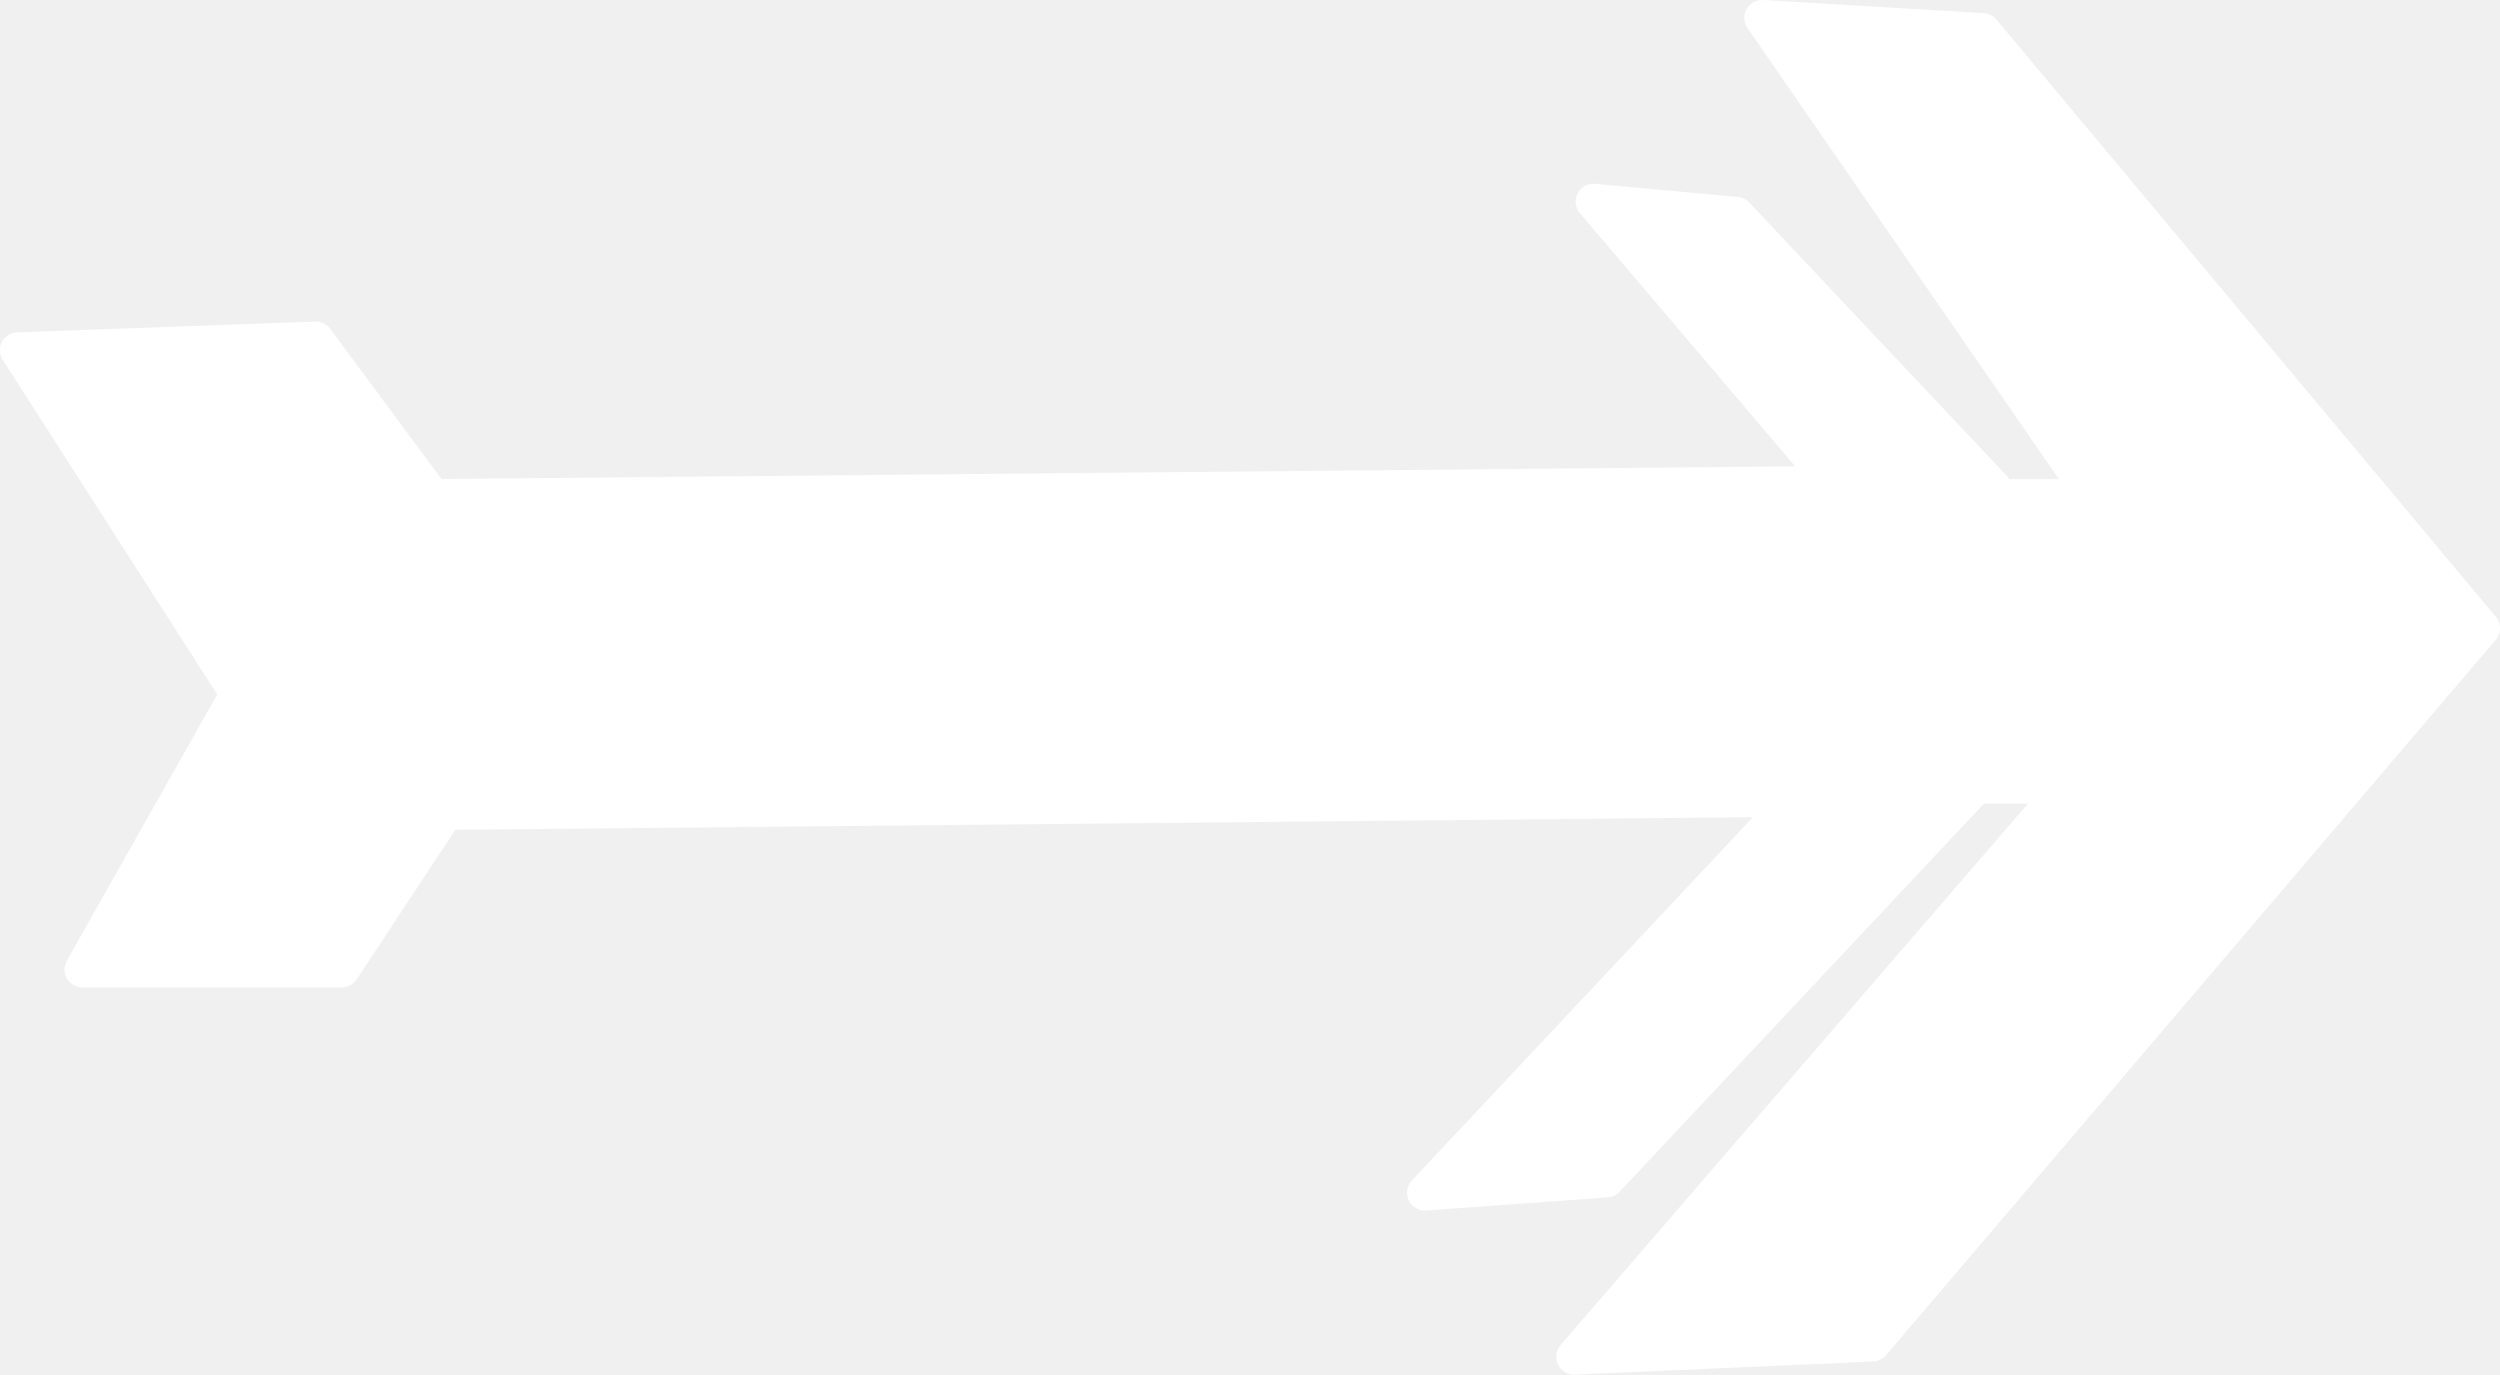
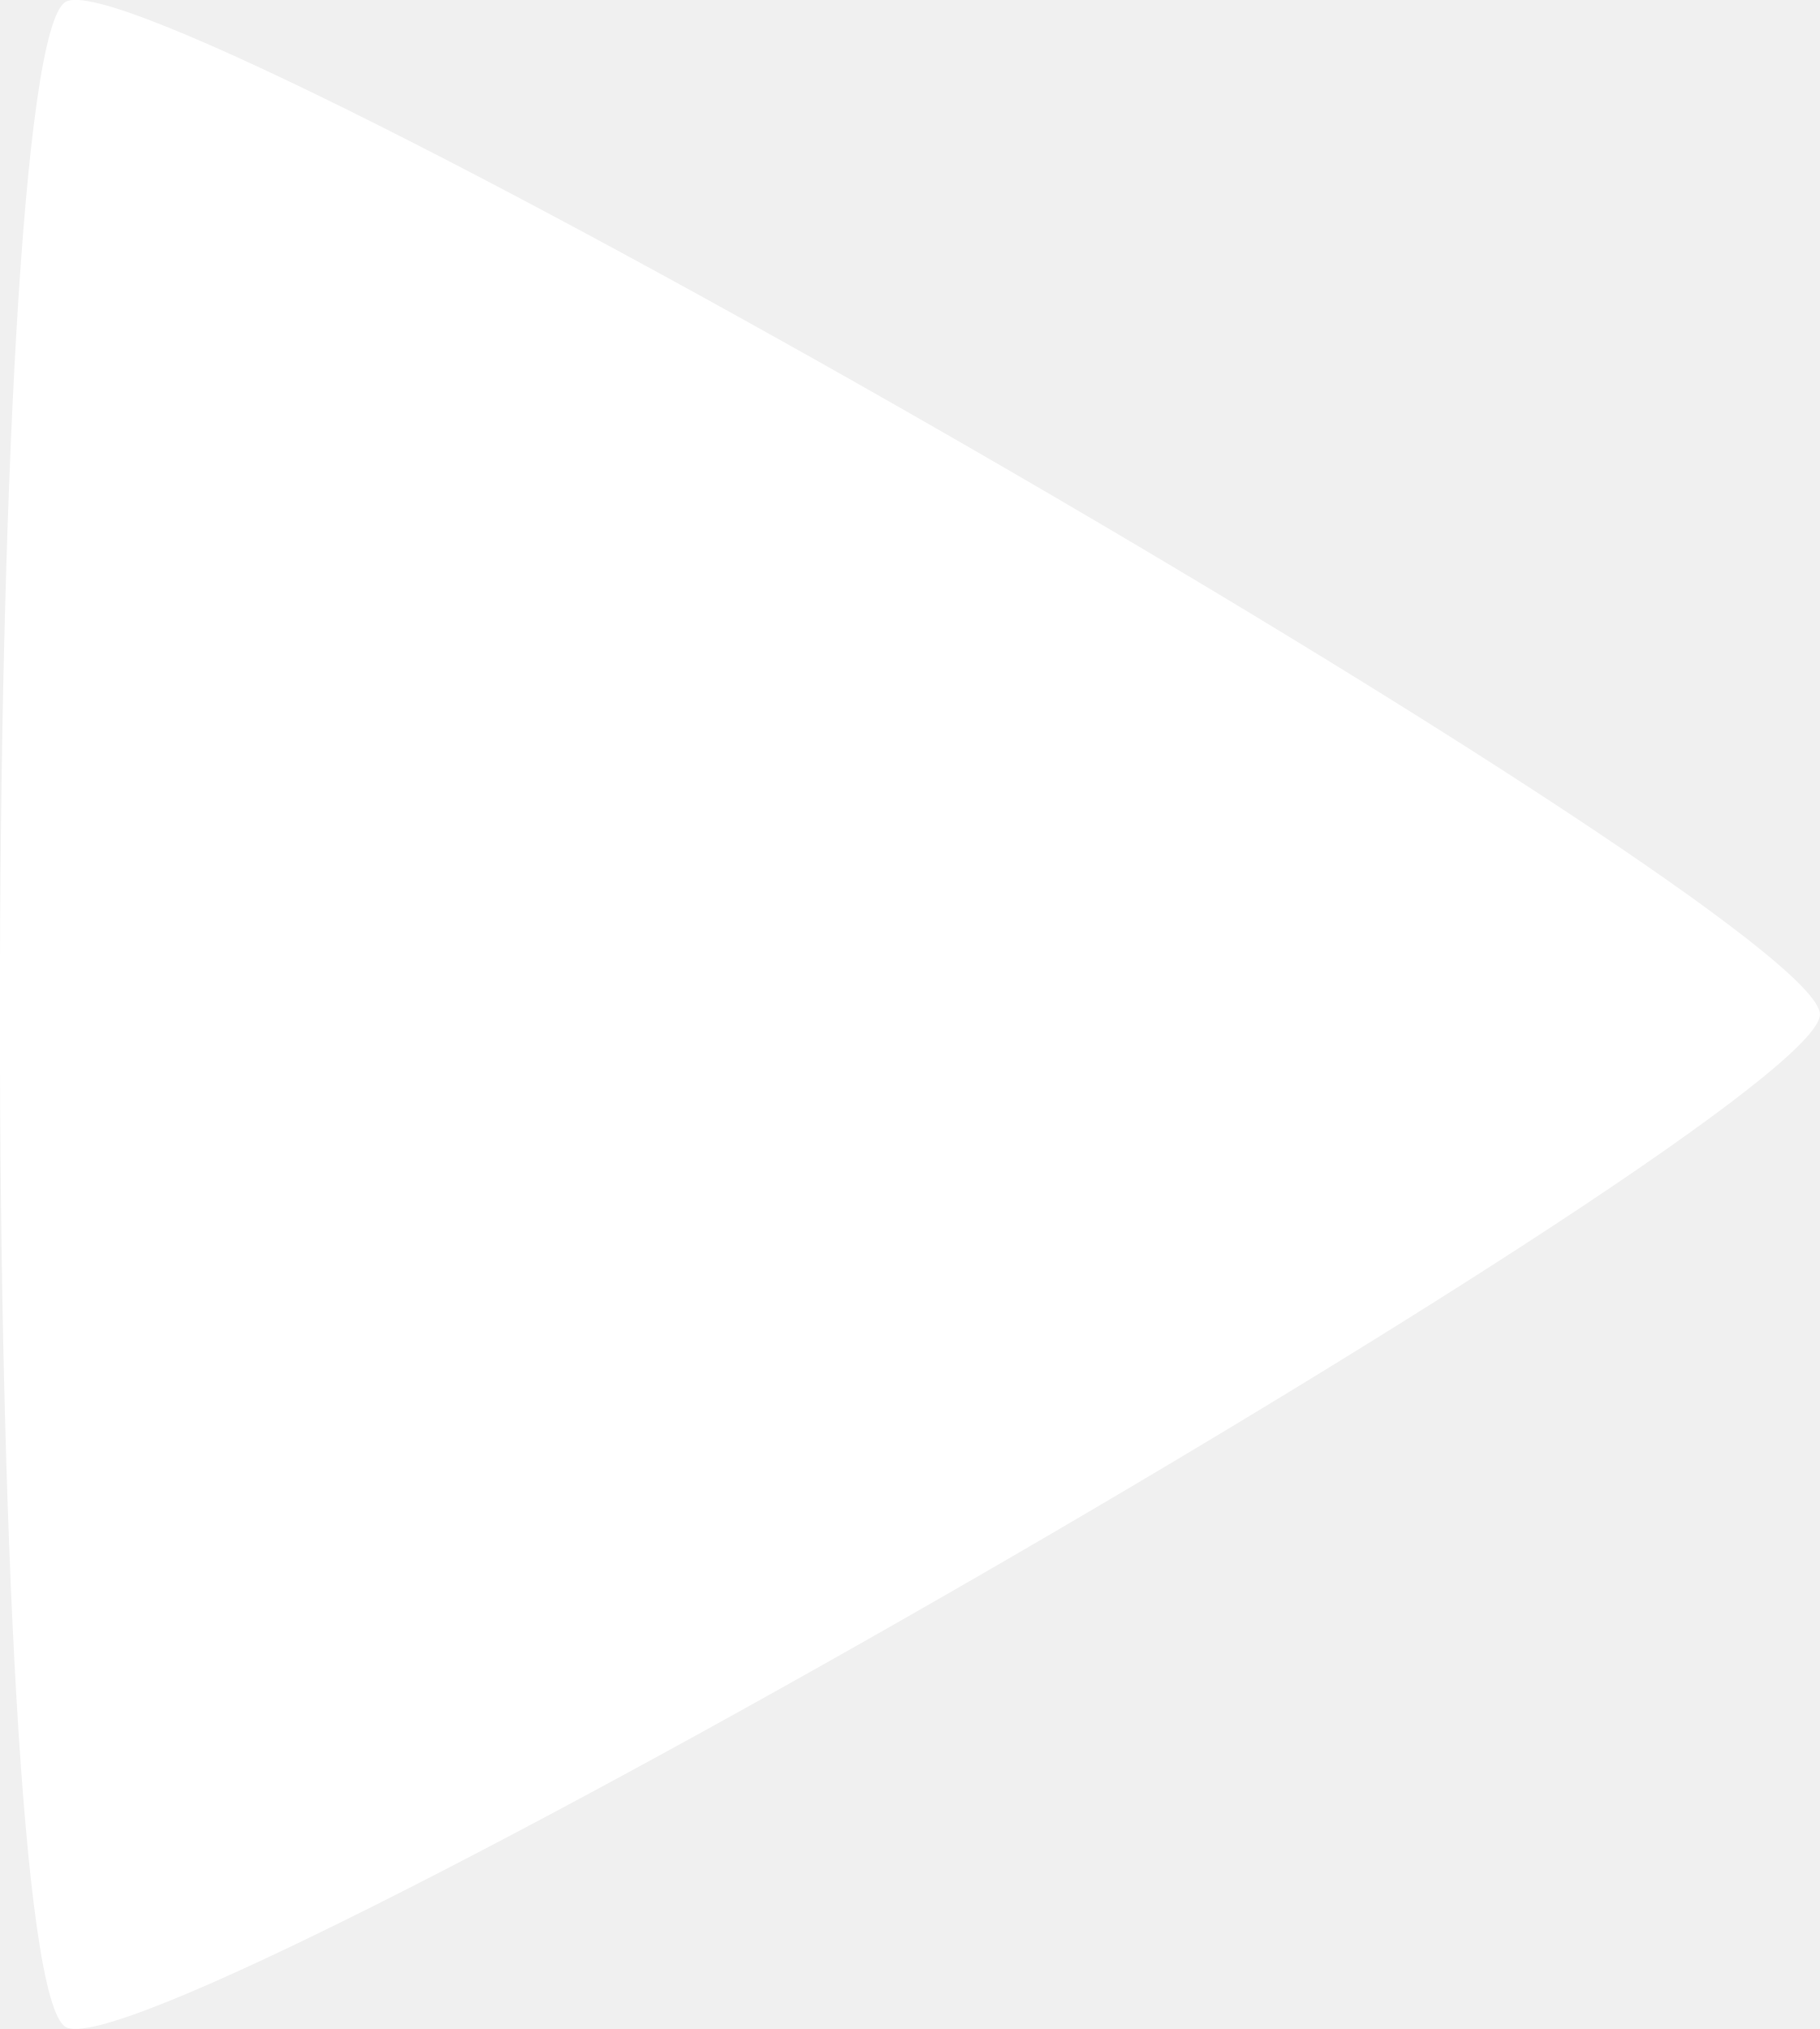
- <svg xmlns="http://www.w3.org/2000/svg" width="139.955" height="76.955" viewBox="0 0 139.955 76.955" id="svg4531" version="1.1">
+ <svg xmlns="http://www.w3.org/2000/svg" width="10" height="11.151" viewBox="0 0 10 11.151" id="svg4531" version="1.1">
  <defs id="defs4533" />
-   <g id="layer1" transform="translate(-328.3174,-392.8134)">
-     <path style="opacity:1;fill:#ffffff;fill-opacity:1;stroke:#ffffff;stroke-width:2;stroke-linecap:round;stroke-linejoin:round;stroke-miterlimit:4;stroke-dasharray:none;stroke-opacity:1" d="m 341.644,431.658 -8.714,15.432 14.523,0 5.809,-8.818 75.522,-0.735 -20.696,22.045 10.166,-0.735 20.696,-22.045 5.083,0 -27.595,31.966 16.702,-0.735 34.13,-40.049 -27.958,-33.436 -12.345,-0.735 18.517,26.822 -5.083,0 -14.887,-15.799 -7.988,-0.735 13.434,15.799 -78.427,0.735 -6.536,-8.818 -16.684,0.601 z" id="path4520" />
+   <g id="layer1" transform="translate(-352.487,-396.423)">
+     <path style="opacity:1;fill:#ffffff;fill-opacity:1;stroke:none;stroke-width:1;stroke-linecap:round;stroke-linejoin:round;stroke-miterlimit:4;stroke-dasharray:none;stroke-opacity:1" id="path4142" d="m 352.848,407.563 c -0.482,-0.278 -0.482,-10.851 0,-11.13 0.482,-0.278 9.639,5.008 9.639,5.565 0,0.556 -9.157,5.843 -9.639,5.565 z" />
  </g>
</svg>
